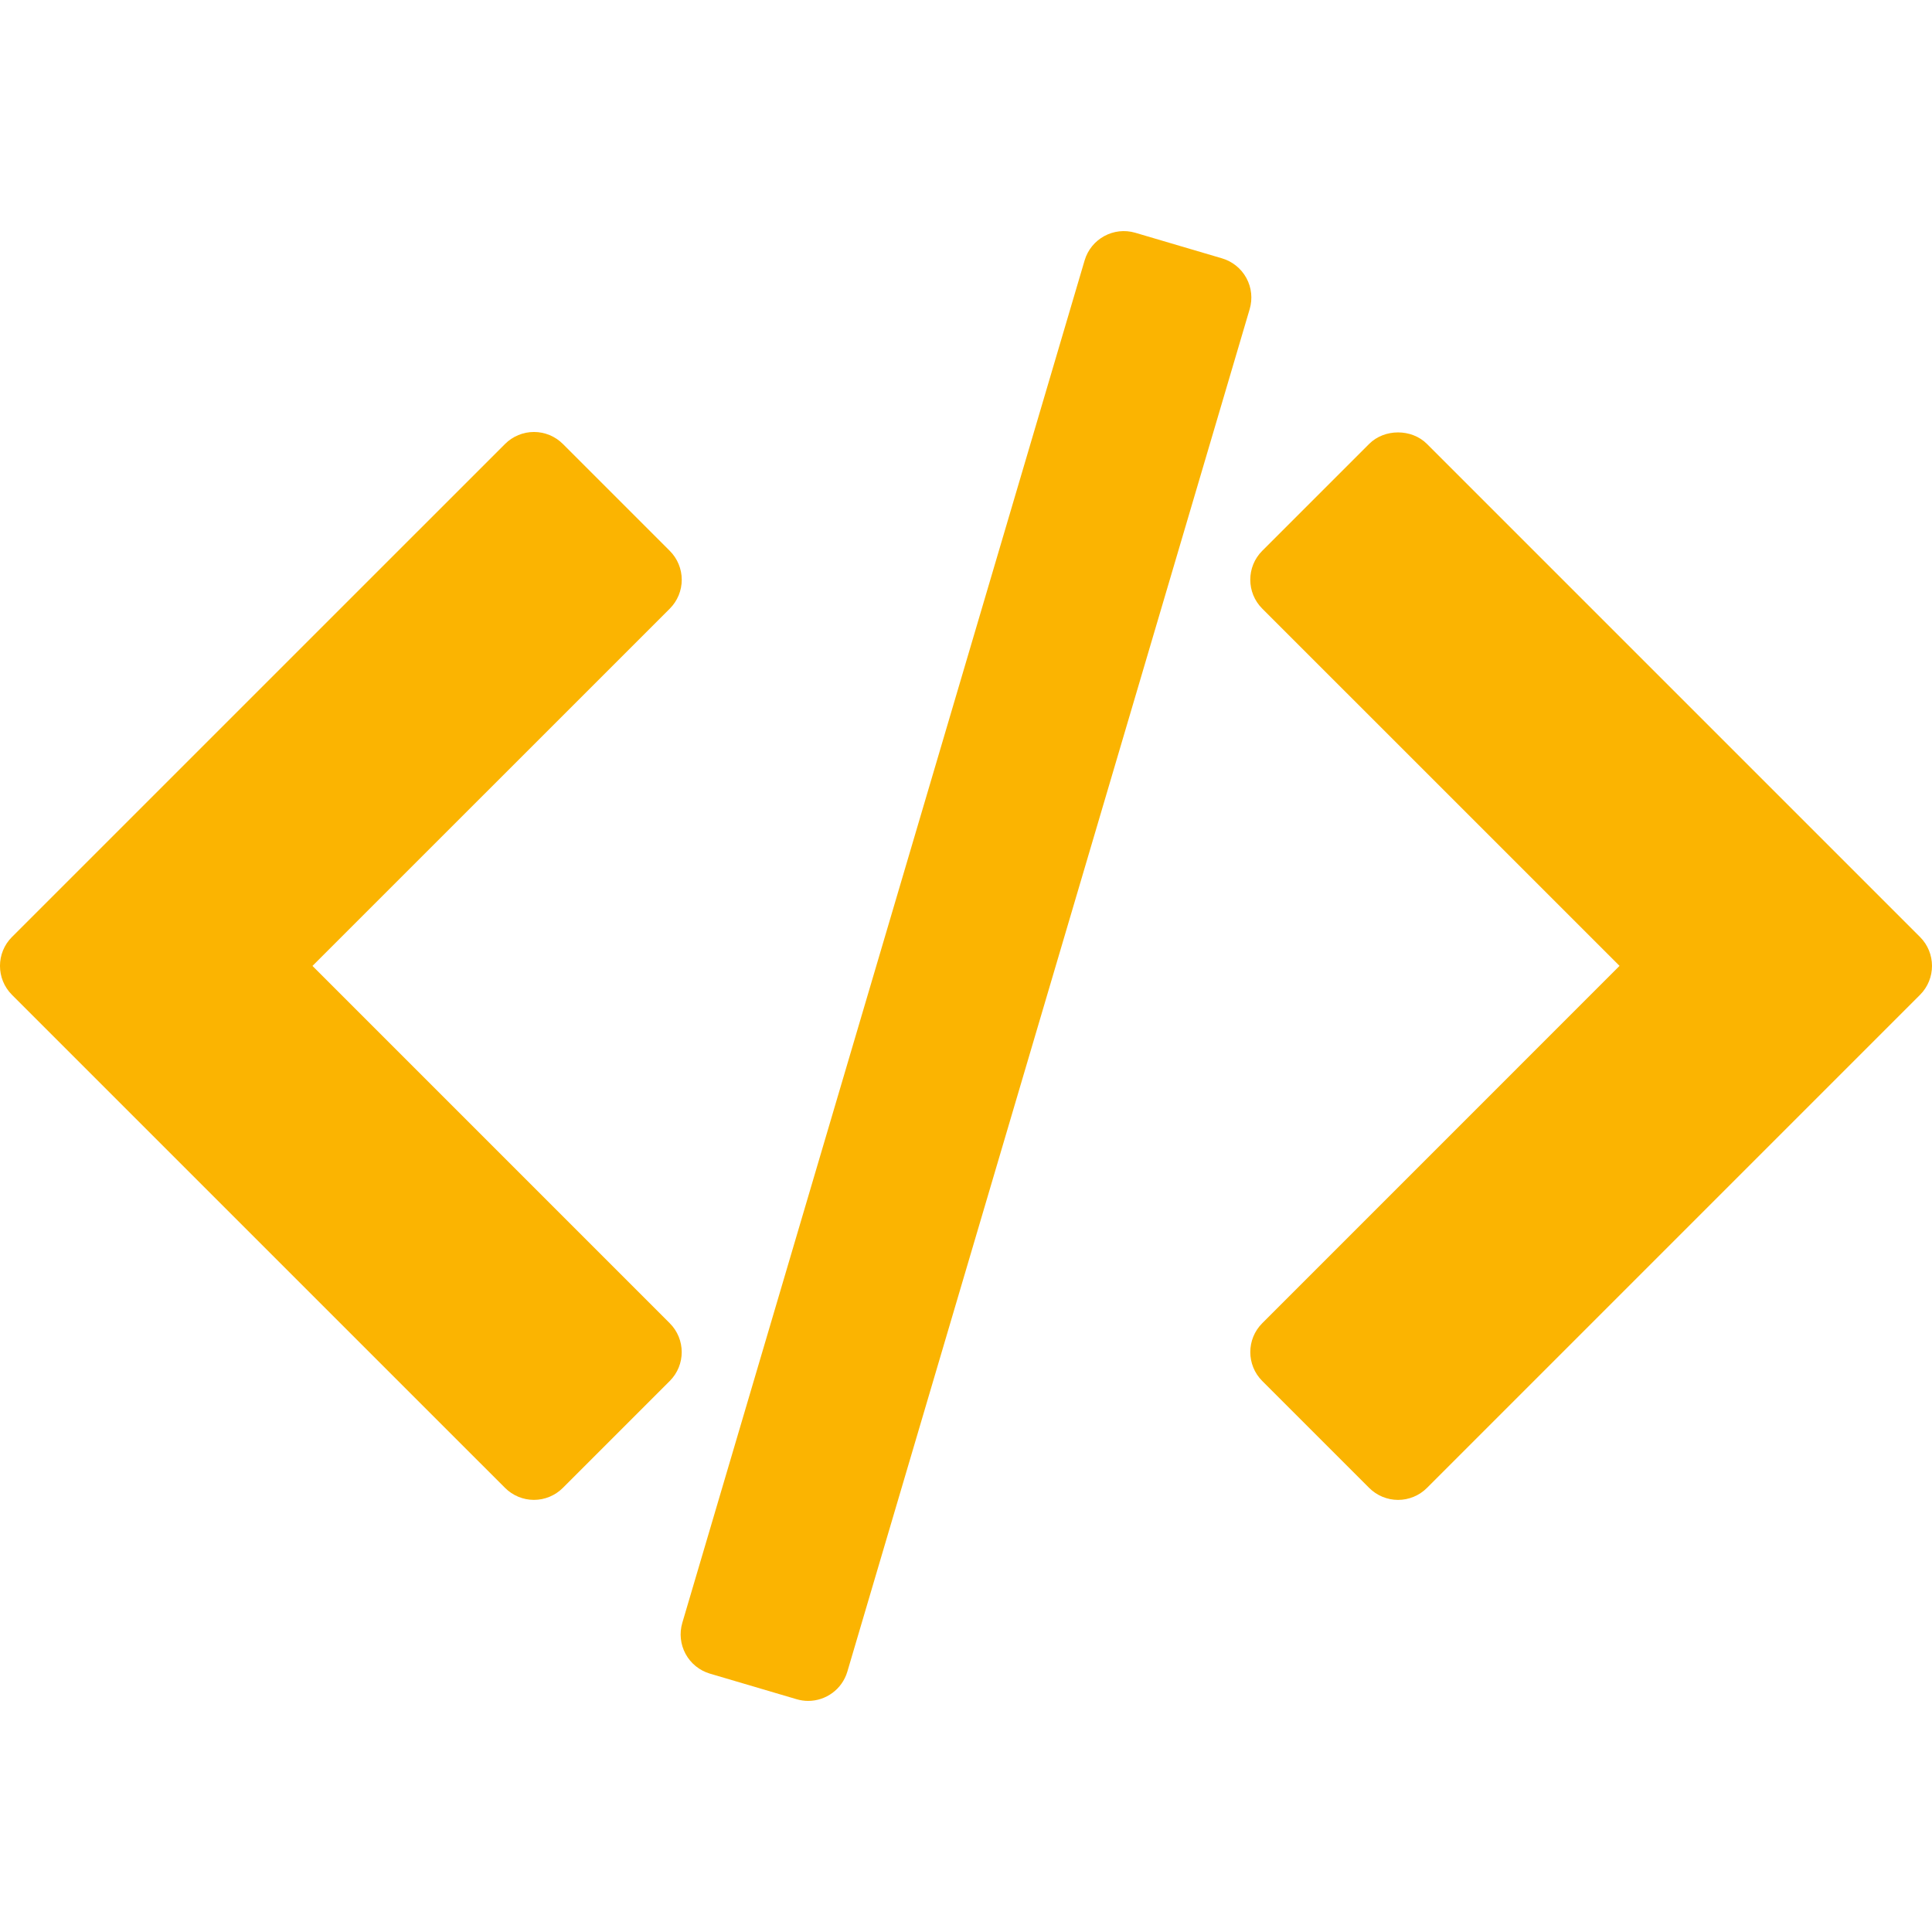
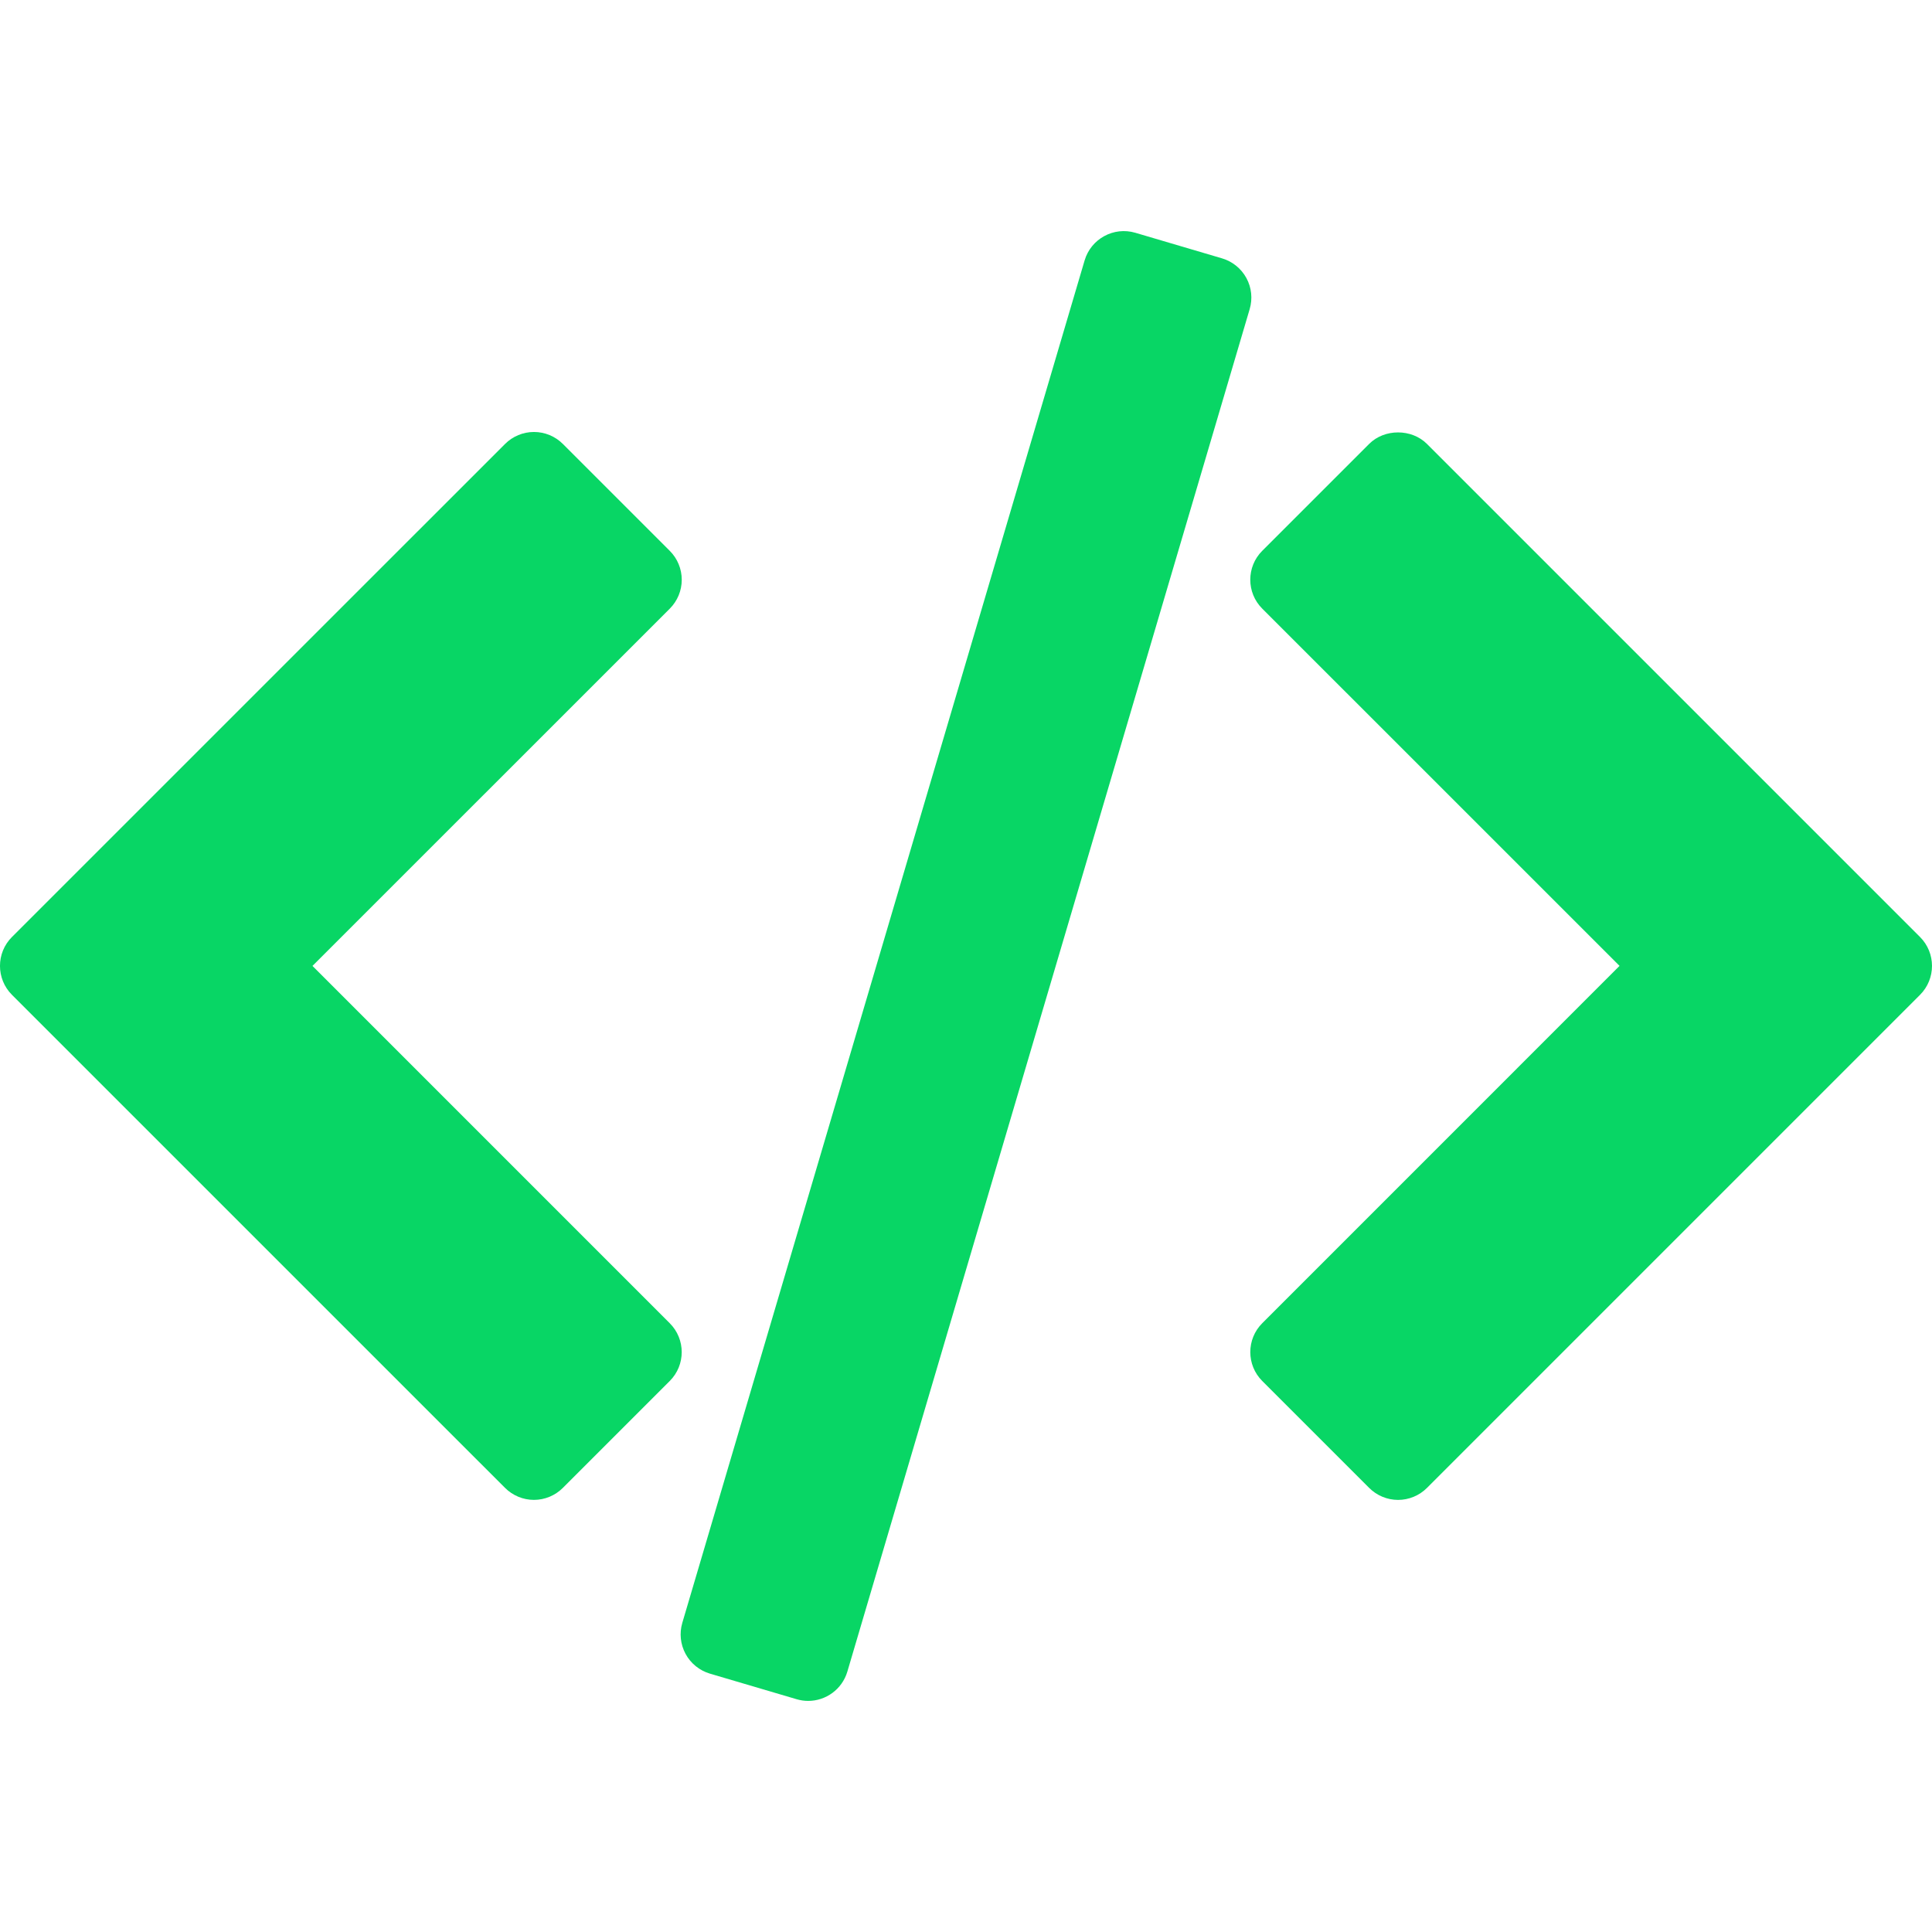
<svg xmlns="http://www.w3.org/2000/svg" version="1.1" width="512" height="512" x="0" y="0" viewBox="0 0 94.504 94.504" style="enable-background:new 0 0 512 512" xml:space="preserve" class="">
  <g>
    <g>
      <g>
-         <path d="M93.918,45.833L69.799,21.714c-0.75-0.75-2.077-0.75-2.827,0l-5.229,5.229c-0.781,0.781-0.781,2.047,0,2.828    l17.477,17.475L61.744,64.724c-0.781,0.781-0.781,2.047,0,2.828l5.229,5.229c0.375,0.375,0.884,0.587,1.414,0.587    c0.529,0,1.039-0.212,1.414-0.587l24.117-24.118C94.699,47.881,94.699,46.614,93.918,45.833z" fill="#fbb401" data-original="#000000" style="" class="" />
-         <path d="M32.759,64.724L15.285,47.248l17.477-17.475c0.375-0.375,0.586-0.883,0.586-1.414c0-0.53-0.21-1.039-0.586-1.414    l-5.229-5.229c-0.375-0.375-0.884-0.586-1.414-0.586c-0.53,0-1.039,0.211-1.414,0.586L0.585,45.833    c-0.781,0.781-0.781,2.047,0,2.829L24.704,72.78c0.375,0.375,0.884,0.587,1.414,0.587c0.53,0,1.039-0.212,1.414-0.587l5.229-5.229    C33.542,66.771,33.542,65.505,32.759,64.724z" fill="#fbb401" data-original="#000000" style="" class="" />
-         <path d="M60.967,13.6c-0.254-0.466-0.682-0.812-1.19-0.962l-4.239-1.251c-1.058-0.314-2.172,0.293-2.484,1.352L33.375,79.382    c-0.15,0.509-0.092,1.056,0.161,1.521c0.253,0.467,0.682,0.812,1.19,0.963l4.239,1.251c0.189,0.056,0.38,0.083,0.567,0.083    c0.863,0,1.66-0.564,1.917-1.435l19.679-66.644C61.278,14.612,61.221,14.065,60.967,13.6z" fill="#fbb401" data-original="#000000" style="" class="" />
+         <path d="M93.918,45.833L69.799,21.714c-0.75-0.75-2.077-0.75-2.827,0l-5.229,5.229c-0.781,0.781-0.781,2.047,0,2.828    l17.477,17.475L61.744,64.724c-0.781,0.781-0.781,2.047,0,2.828l5.229,5.229c0.375,0.375,0.884,0.587,1.414,0.587    c0.529,0,1.039-0.212,1.414-0.587l24.117-24.118C94.699,47.881,94.699,46.614,93.918,45.833z" fill="#08d665" data-original="#000000" style="" class="" />
+         <path d="M32.759,64.724L15.285,47.248l17.477-17.475c0.375-0.375,0.586-0.883,0.586-1.414c0-0.53-0.21-1.039-0.586-1.414    l-5.229-5.229c-0.375-0.375-0.884-0.586-1.414-0.586c-0.53,0-1.039,0.211-1.414,0.586L0.585,45.833    c-0.781,0.781-0.781,2.047,0,2.829L24.704,72.78c0.375,0.375,0.884,0.587,1.414,0.587c0.53,0,1.039-0.212,1.414-0.587l5.229-5.229    C33.542,66.771,33.542,65.505,32.759,64.724z" fill="#08d665" data-original="#000000" style="" class="" />
+         <path d="M60.967,13.6c-0.254-0.466-0.682-0.812-1.19-0.962l-4.239-1.251c-1.058-0.314-2.172,0.293-2.484,1.352L33.375,79.382    c-0.15,0.509-0.092,1.056,0.161,1.521c0.253,0.467,0.682,0.812,1.19,0.963l4.239,1.251c0.189,0.056,0.38,0.083,0.567,0.083    c0.863,0,1.66-0.564,1.917-1.435l19.679-66.644C61.278,14.612,61.221,14.065,60.967,13.6z" fill="#08d665" data-original="#000000" style="" class="" />
      </g>
    </g>
    <g>
</g>
    <g>
</g>
    <g>
</g>
    <g>
</g>
    <g>
</g>
    <g>
</g>
    <g>
</g>
    <g>
</g>
    <g>
</g>
    <g>
</g>
    <g>
</g>
    <g>
</g>
    <g>
</g>
    <g>
</g>
    <g>
</g>
  </g>
</svg>
